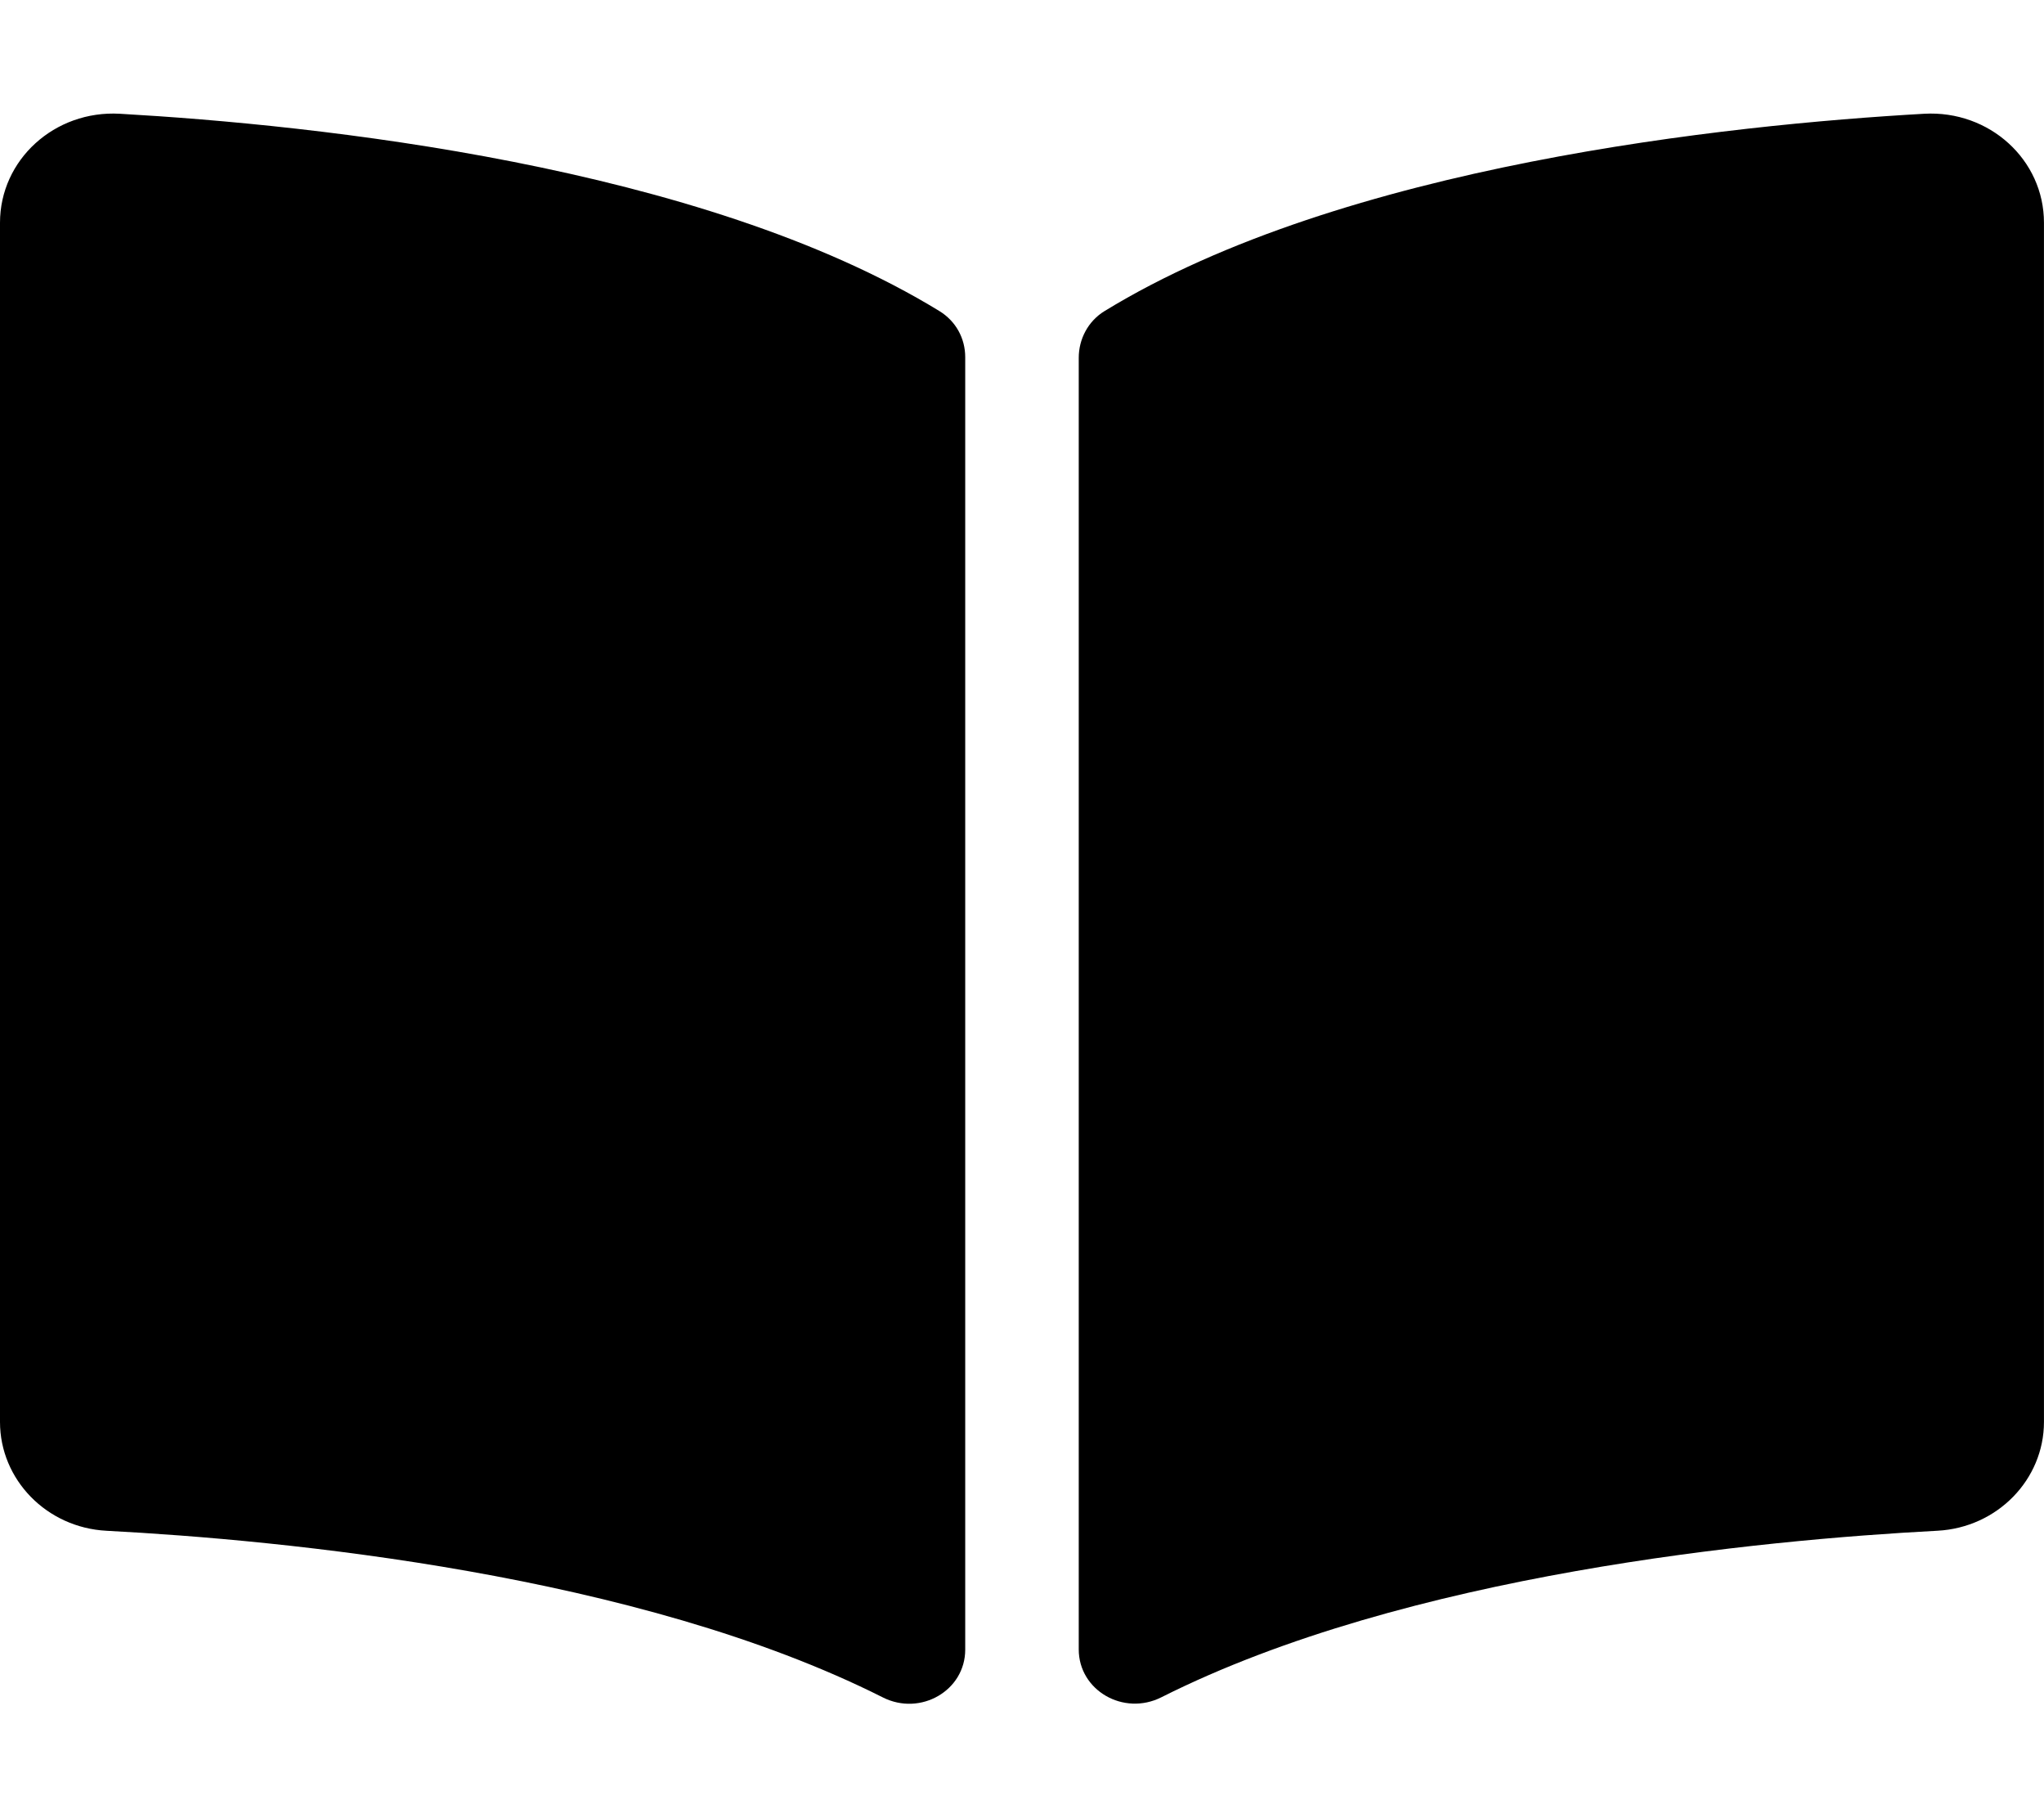
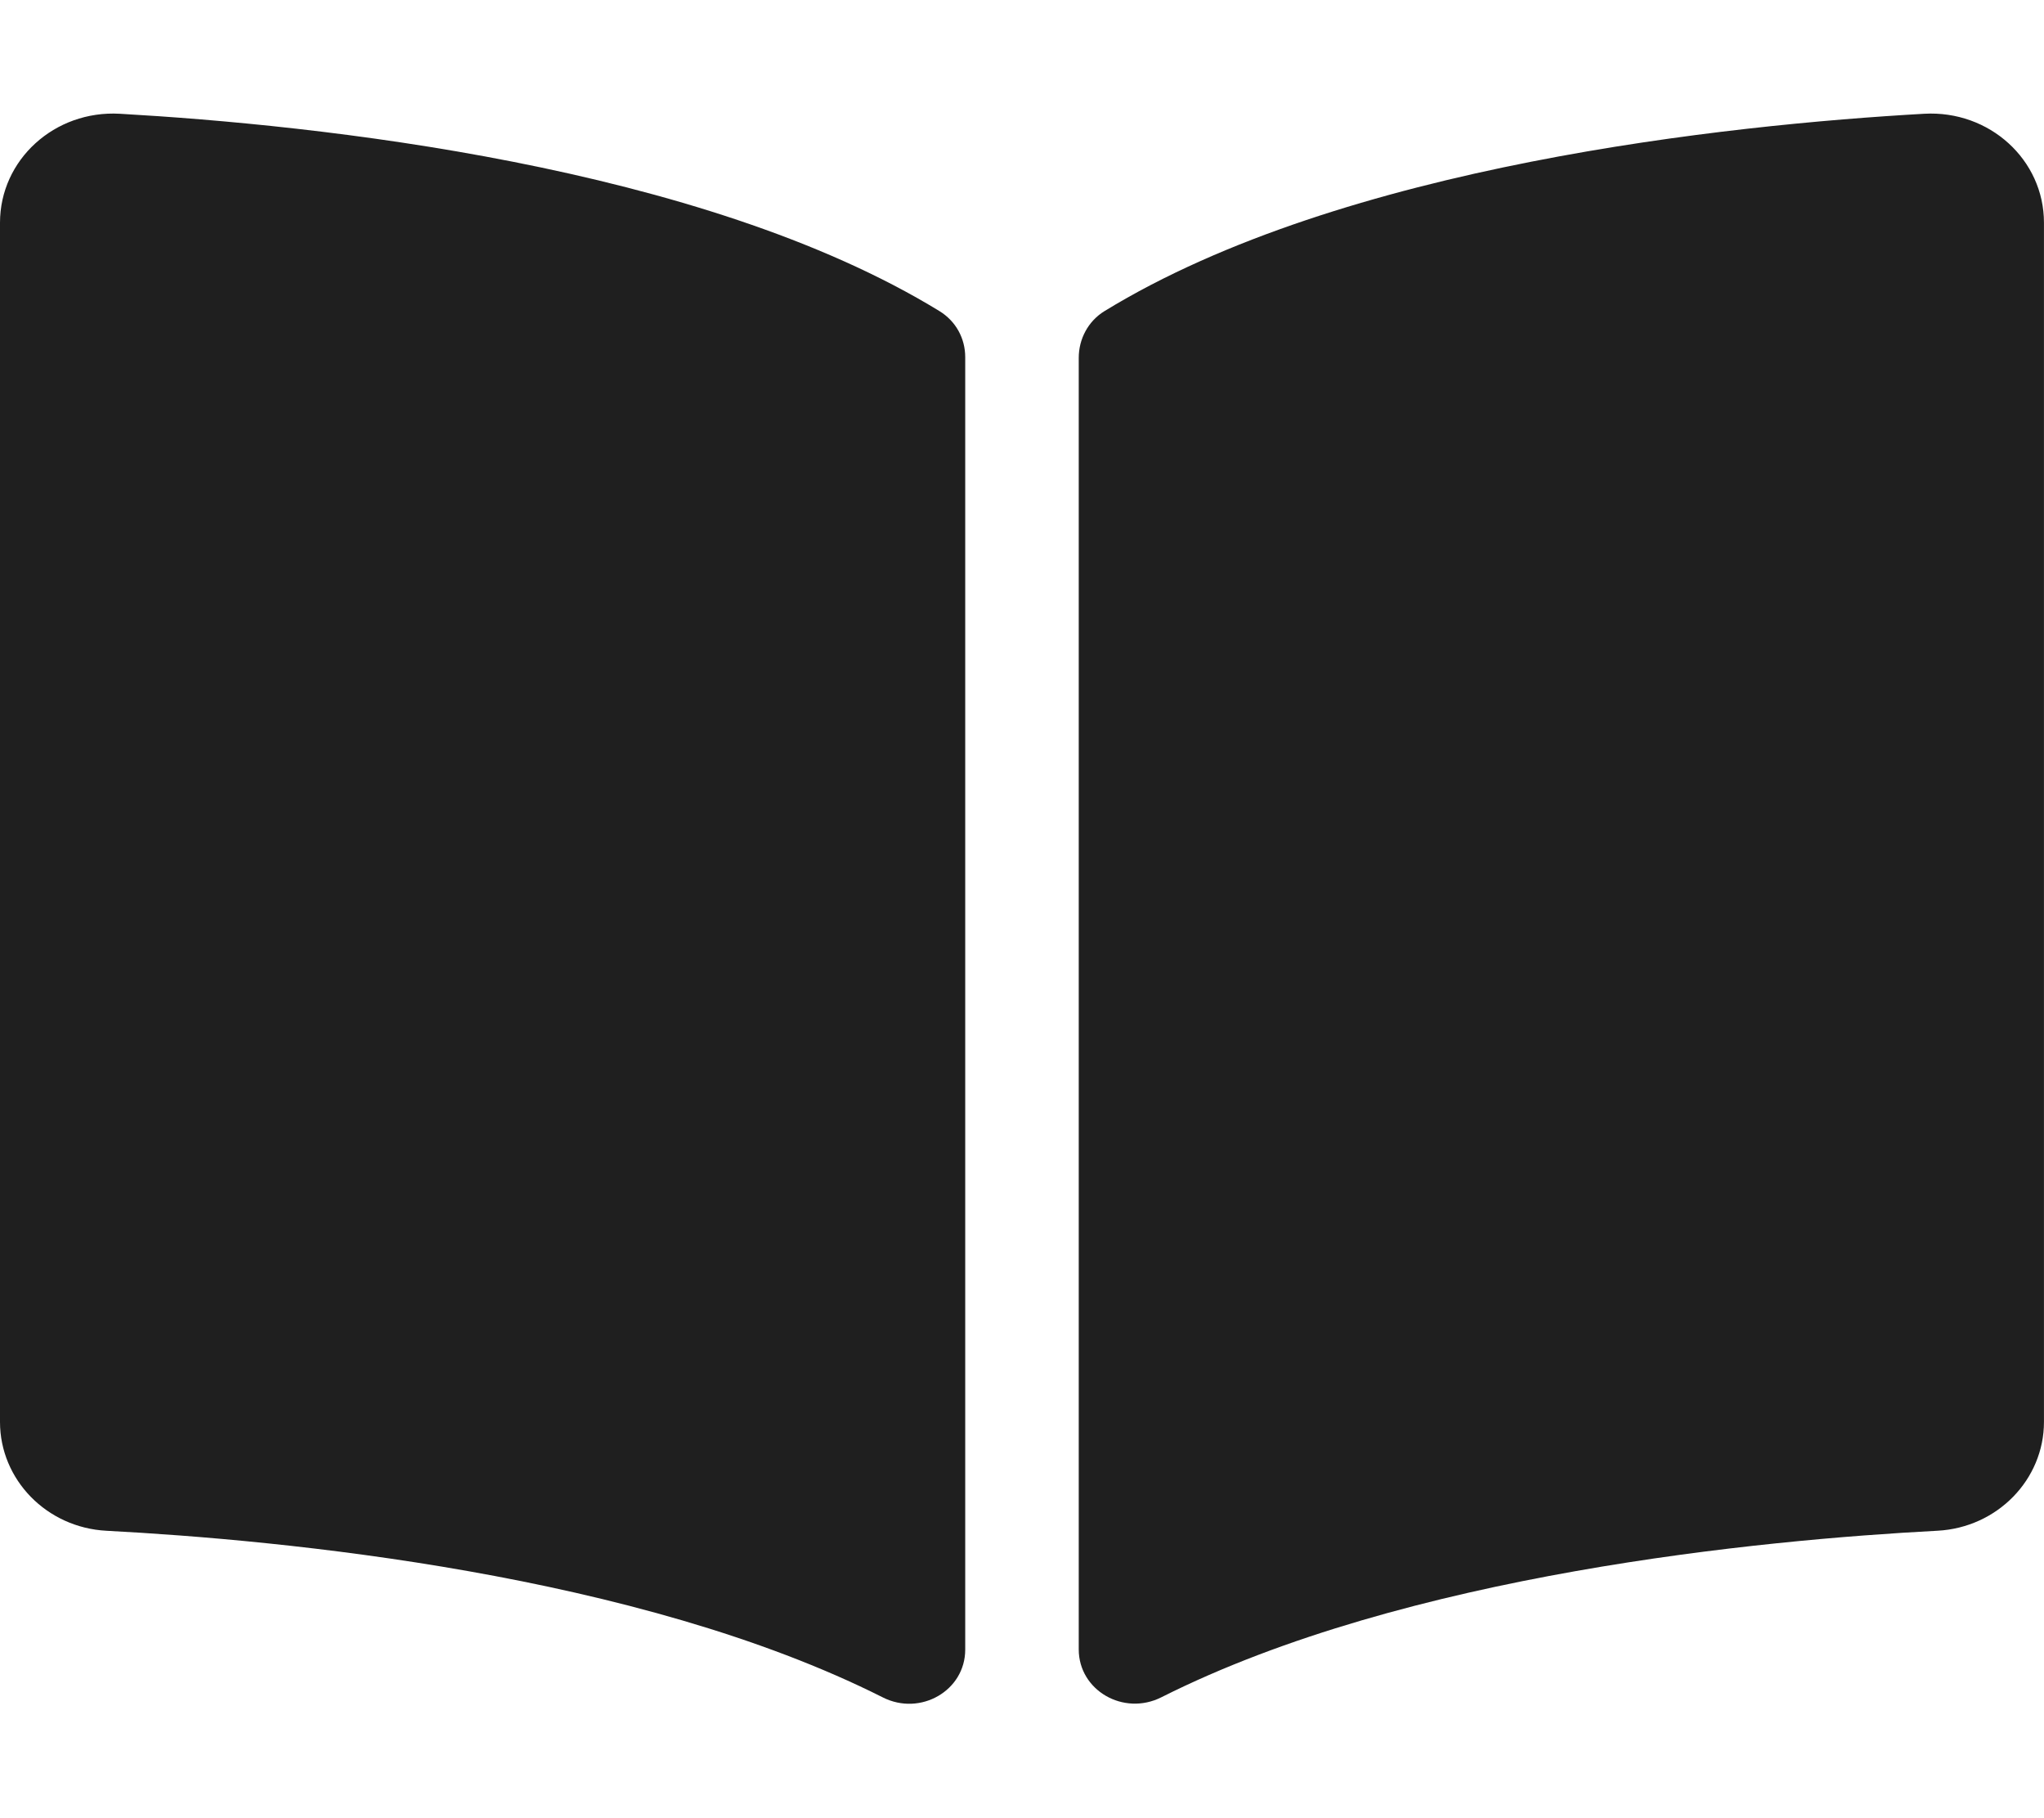
- <svg xmlns="http://www.w3.org/2000/svg" viewBox="0 0 576 512">
+ <svg xmlns="http://www.w3.org/2000/svg" viewBox="0 0 576 512" fill="currentColor" style="color: #1f1f1f">
  <path d="M542.22 32.05c-54.8 3.11-163.72 14.43-230.96 55.59-4.64 2.84-7.27 7.89-7.27 13.17v363.87c0 11.55 12.63 18.85 23.28 13.49 69.18-34.82 169.23-44.32 218.7-46.92 16.89-.89 30.02-14.43 30.02-30.66V62.75c.01-17.71-15.35-31.74-33.77-30.7zM264.73 87.64C197.5 46.48 88.58 35.17 33.78 32.05 15.36 31.01 0 45.04 0 62.75V400.6c0 16.24 13.13 29.78 30.02 30.66 49.49 2.6 149.59 12.11 218.77 46.95 10.62 5.35 23.21-1.94 23.21-13.46V100.63c0-5.29-2.62-10.14-7.27-12.99z" />
</svg>
